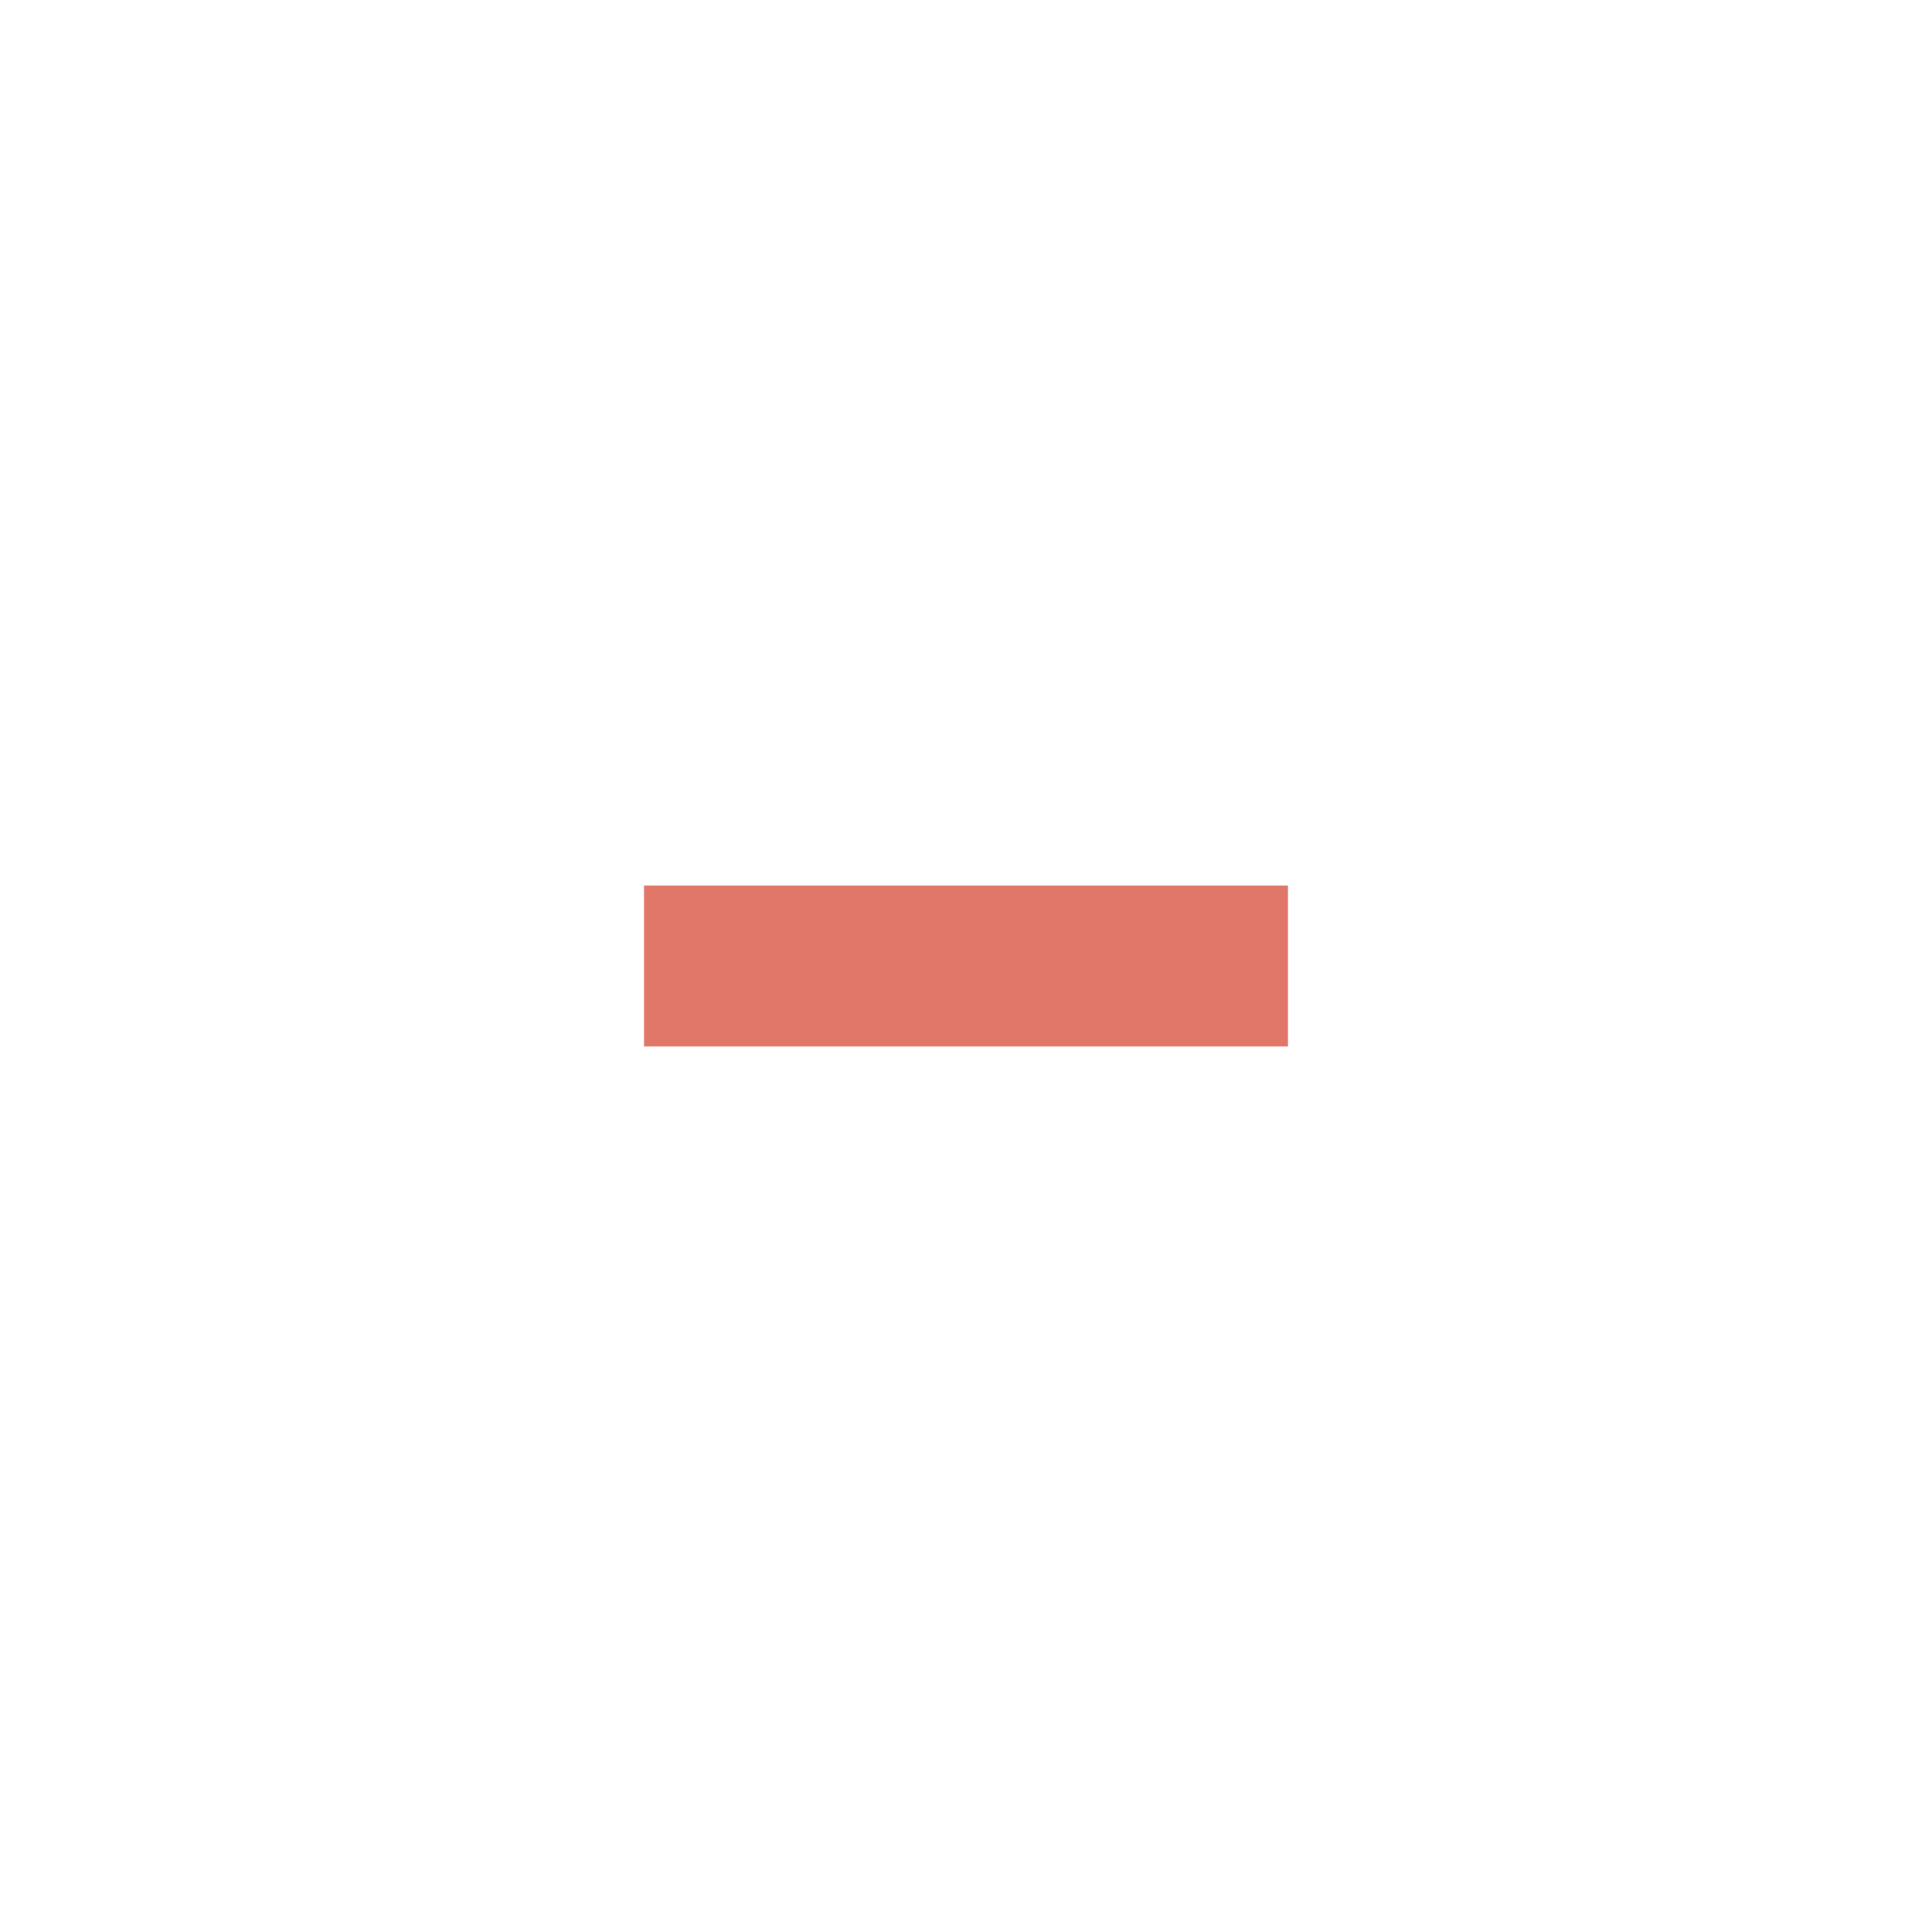
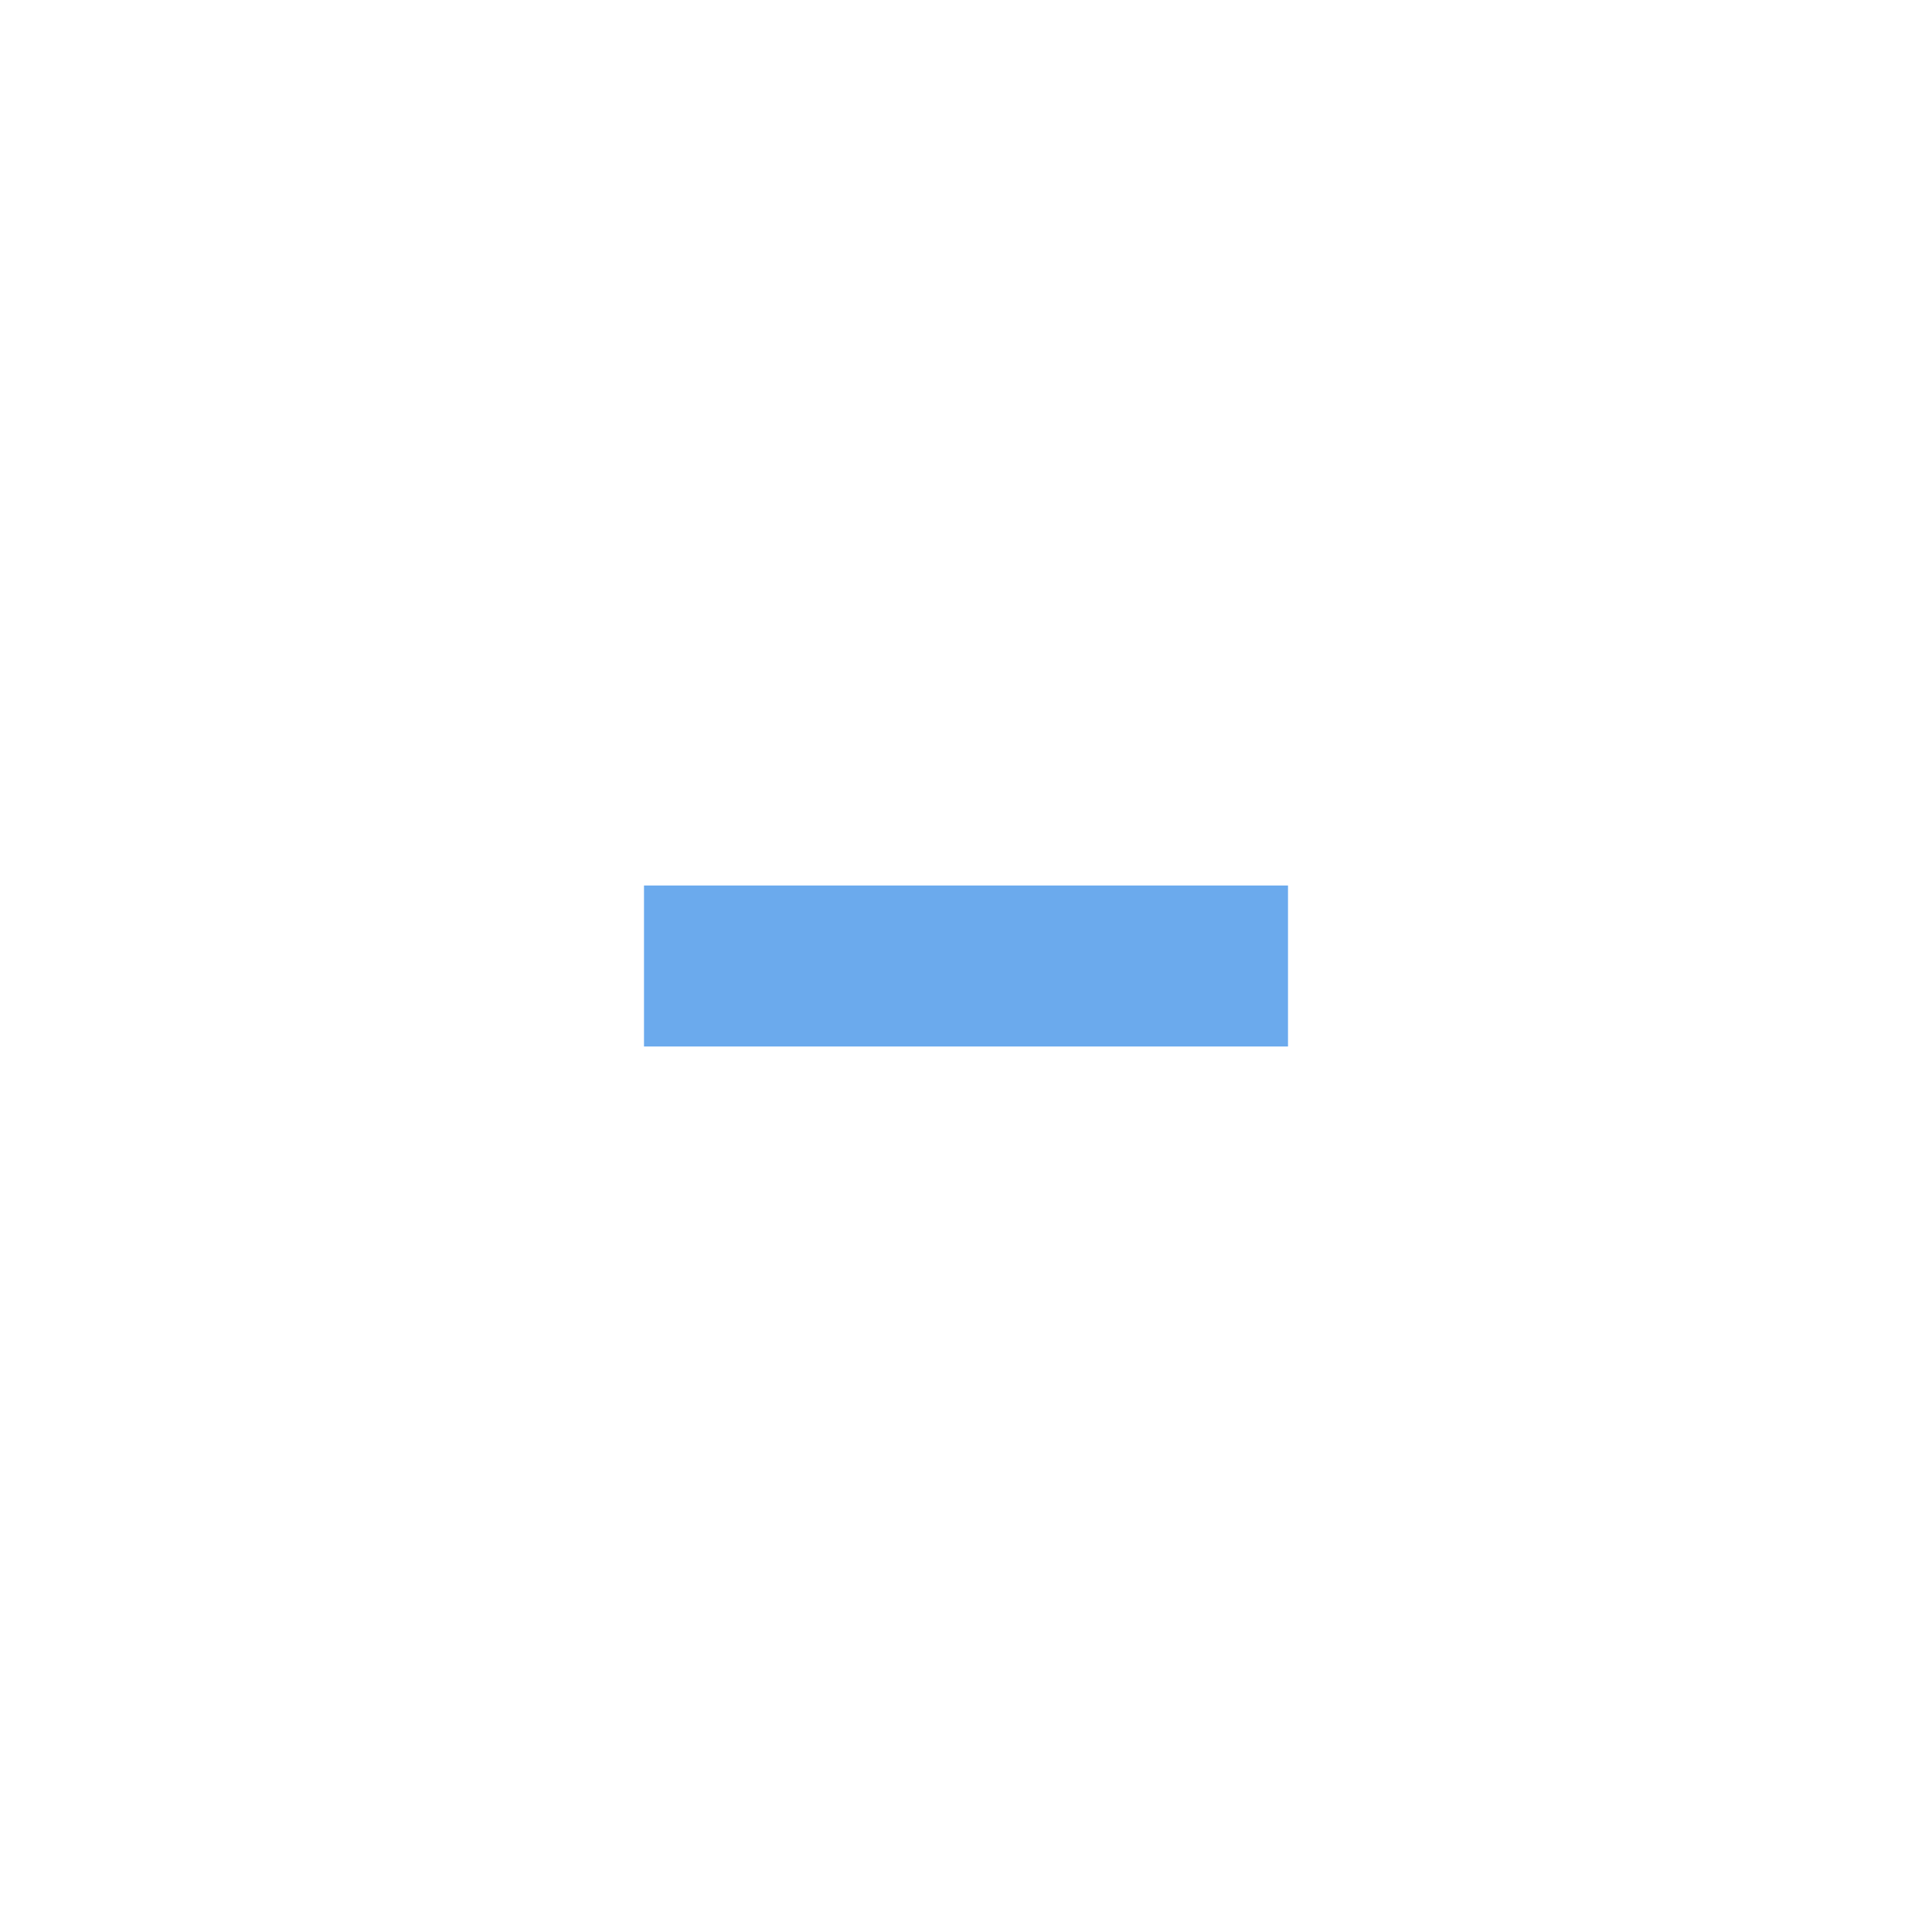
<svg xmlns="http://www.w3.org/2000/svg" version="1.1" x="0px" y="0px" width="24px" height="24px" viewBox="0 0 24 24" xml:space="preserve">
-   <rect x="8" y="11" fill="#D64937" opacity="0.75" width="8" height="2" />
+   <rect x="8" y="11" fill="#398ee7" opacity="0.75" width="8" height="2" />
</svg>
